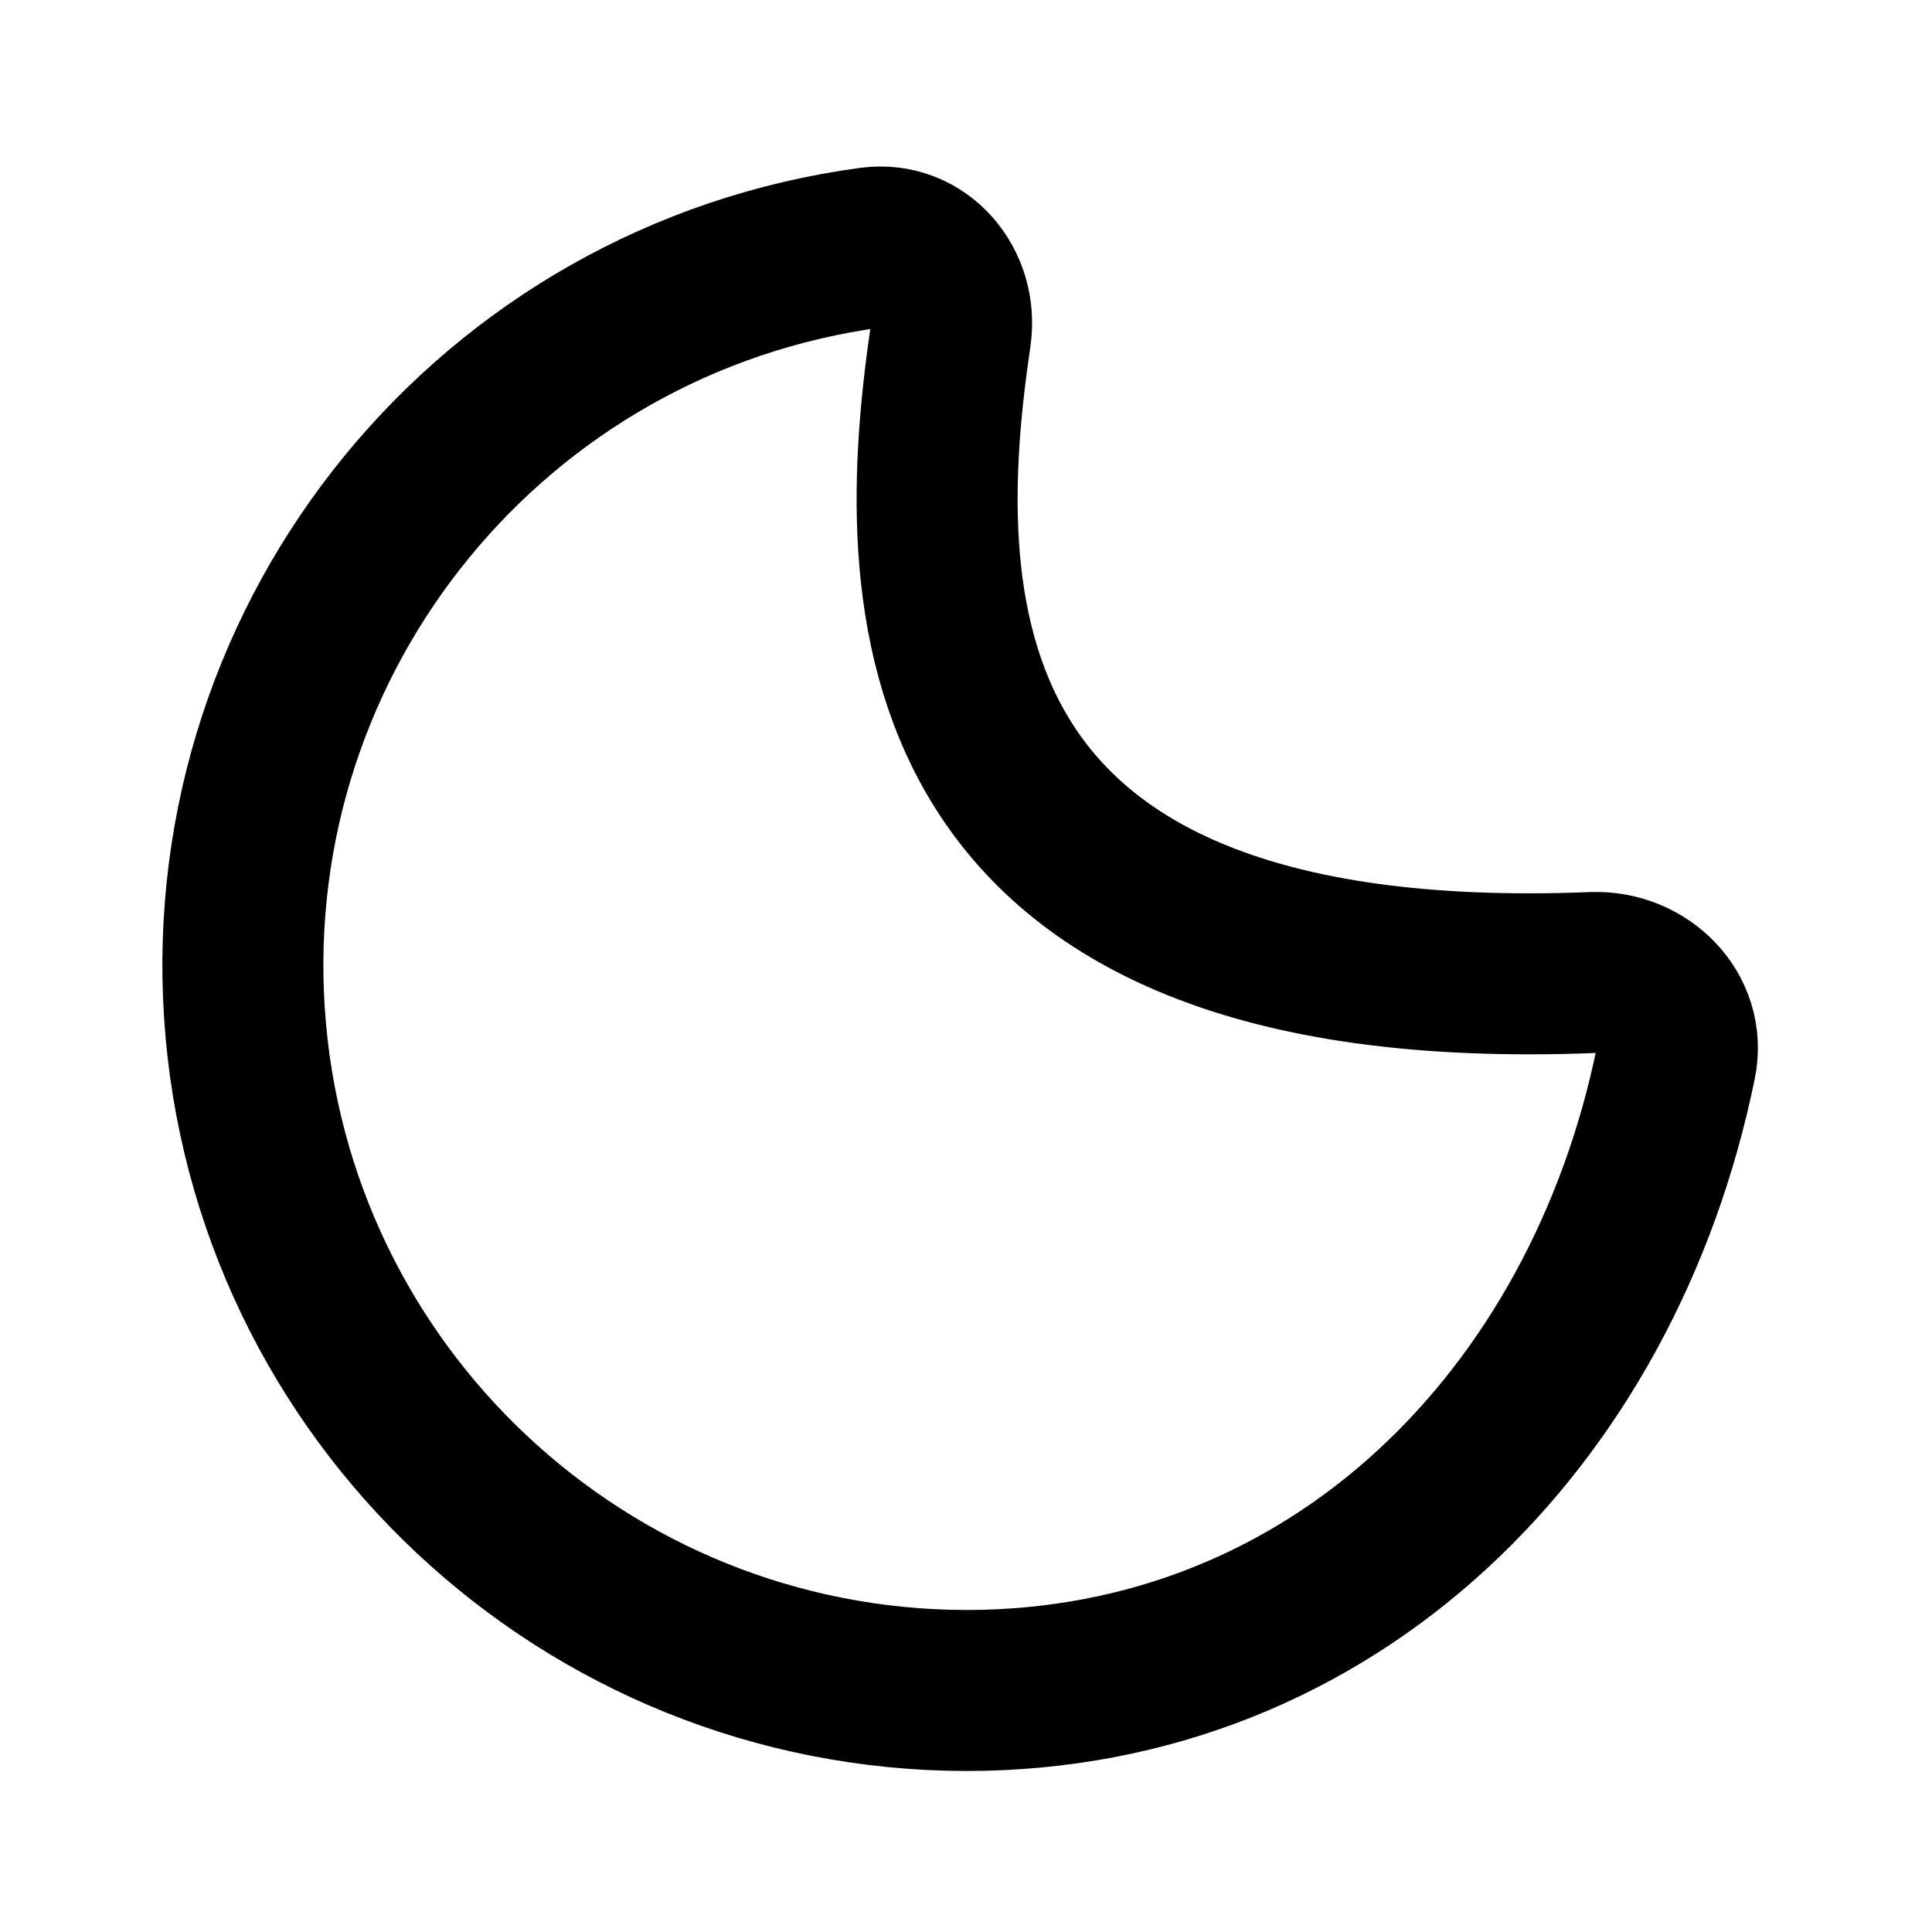
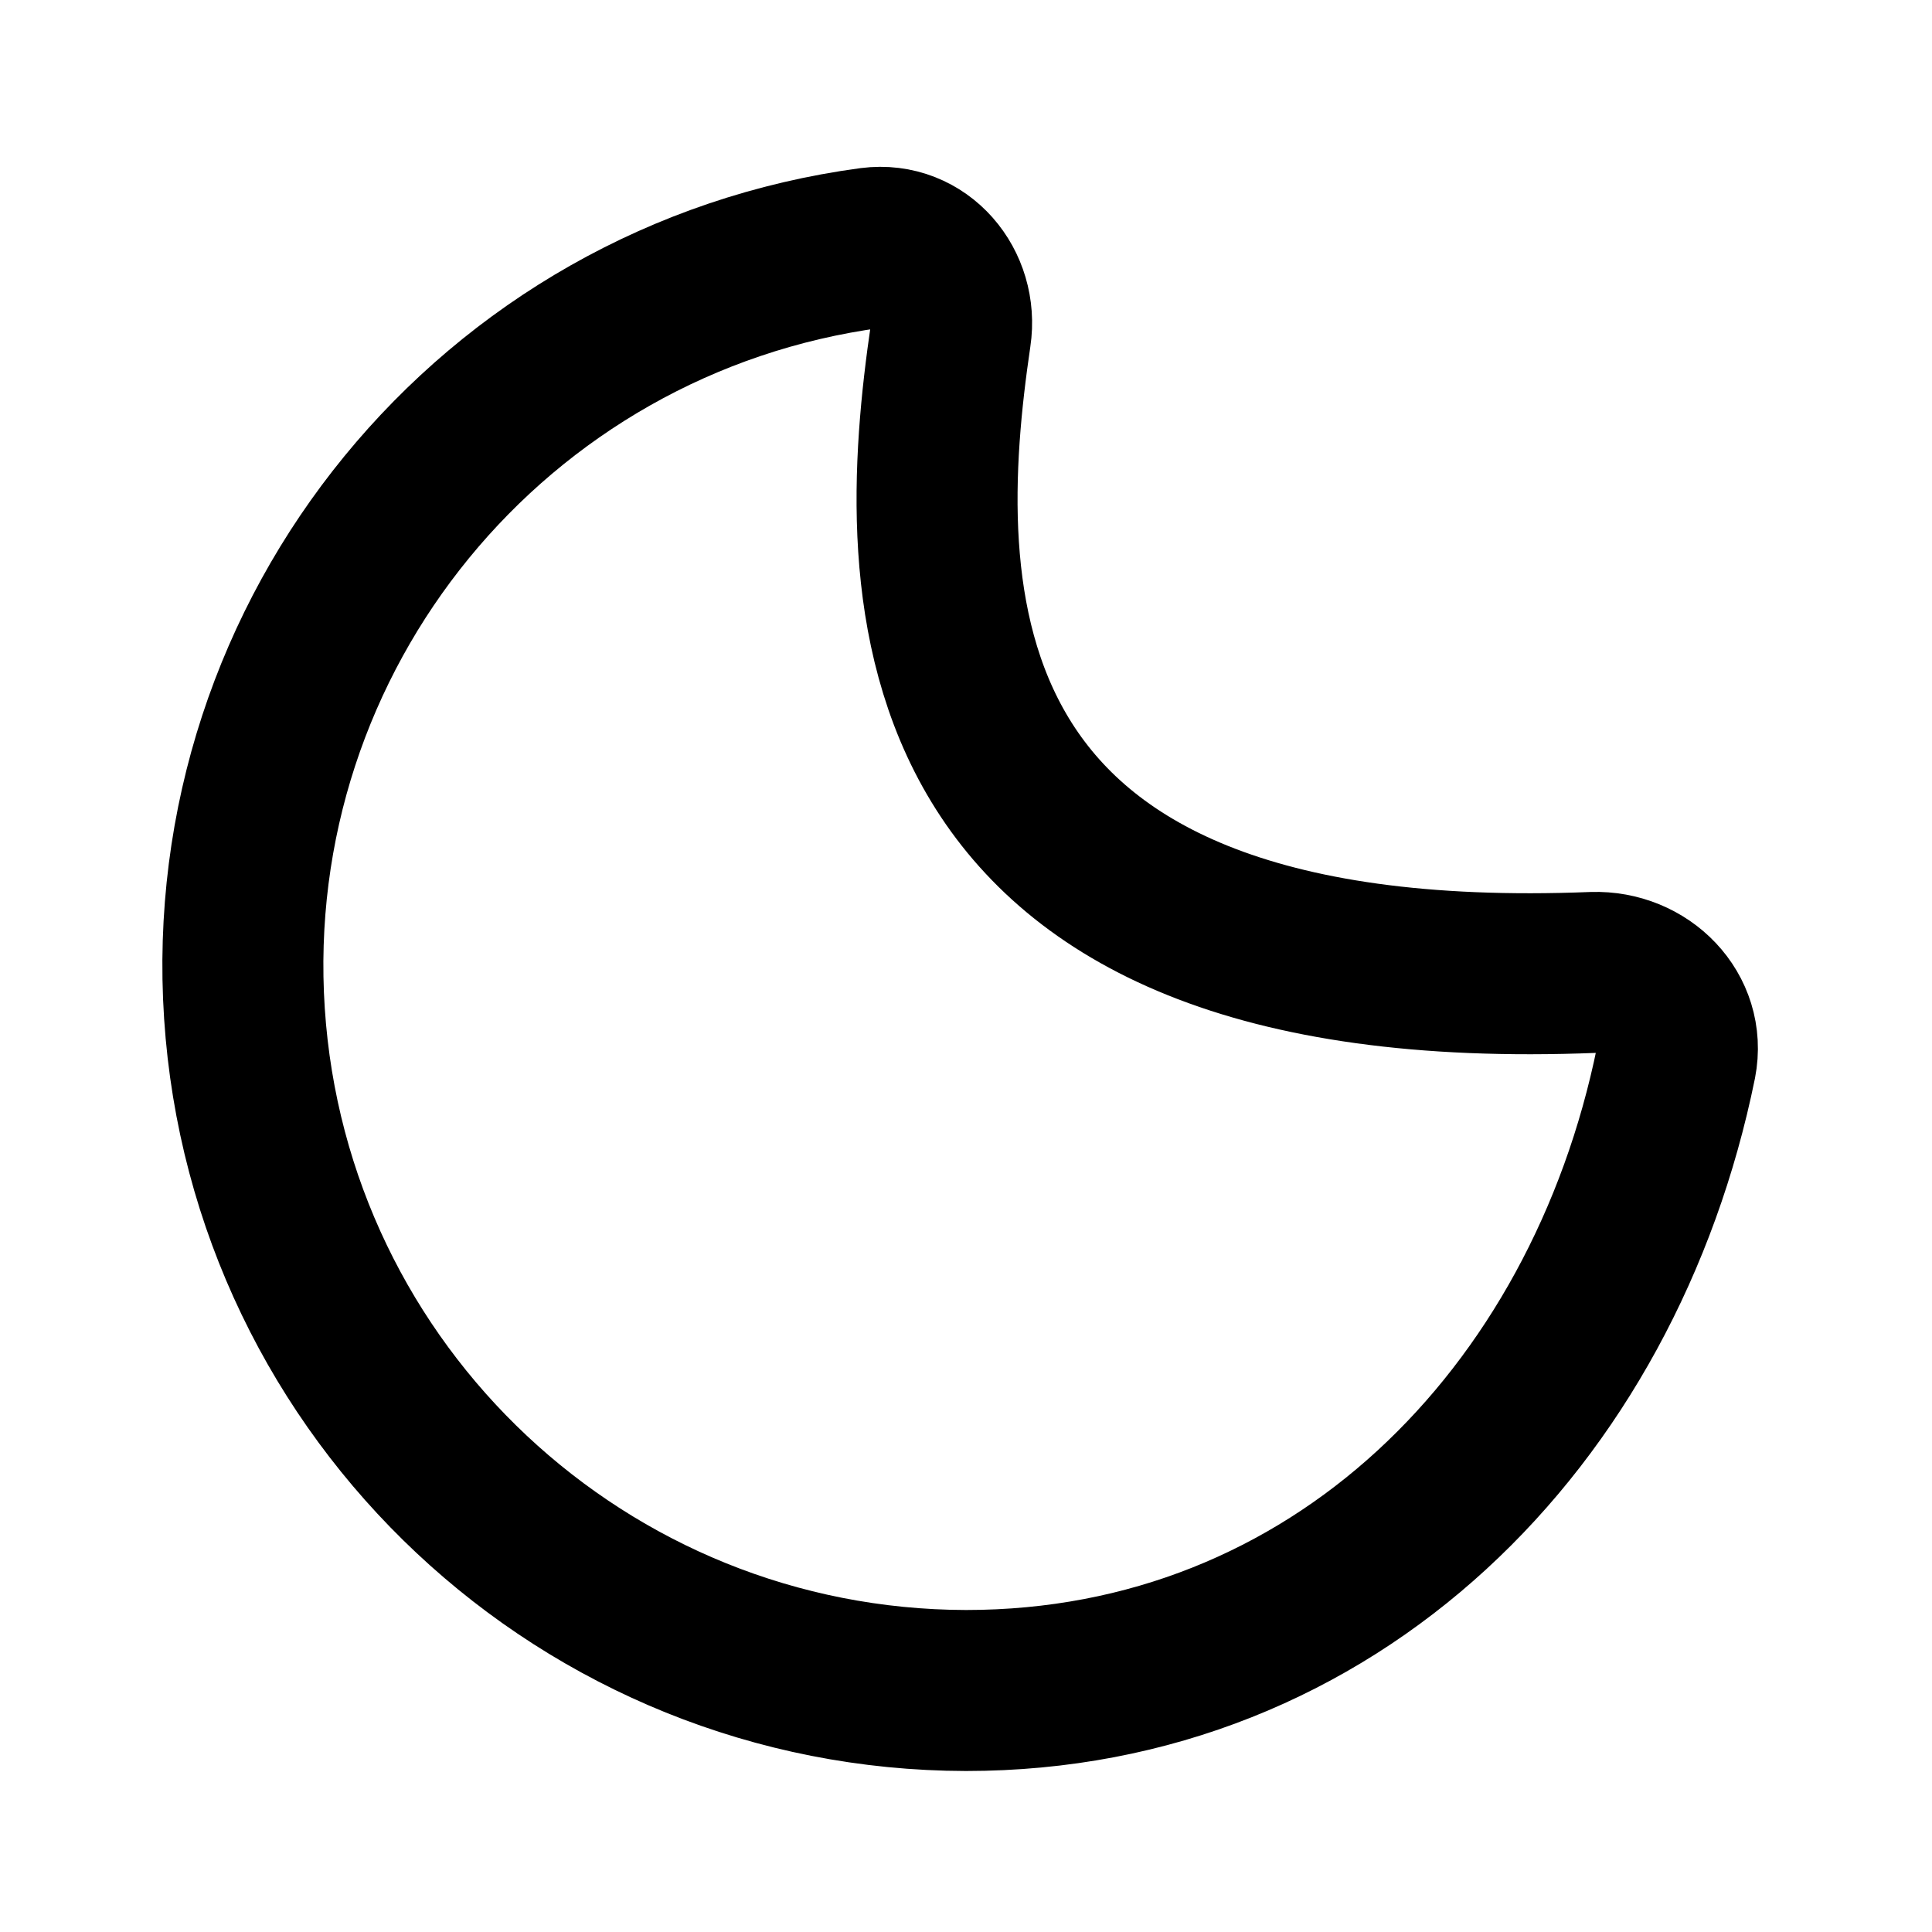
<svg xmlns="http://www.w3.org/2000/svg" width="24" height="24" viewBox="0 0 24 24" fill="none" stroke="currentColor" stroke-width="2" stroke-linecap="round" stroke-linejoin="round">
-   <path d="M12 21c4.567 0 7.917-3.376 8.819-7.802.125-.616-.406-1.142-1.034-1.117-8.525.34-8.443-4.734-7.975-7.918.09-.611-.375-1.167-.988-1.087A9.002 9.002 0 0 0 12 21Z" />
+   <path d="M12 21c4.57 0 7.92-3.38 8.82-7.8.12-.62-.4-1.14-1.03-1.12-8.53.34-8.45-4.73-7.98-7.92.09-.6-.37-1.16-.99-1.08A9 9 0 0 0 12 21" />
</svg>
